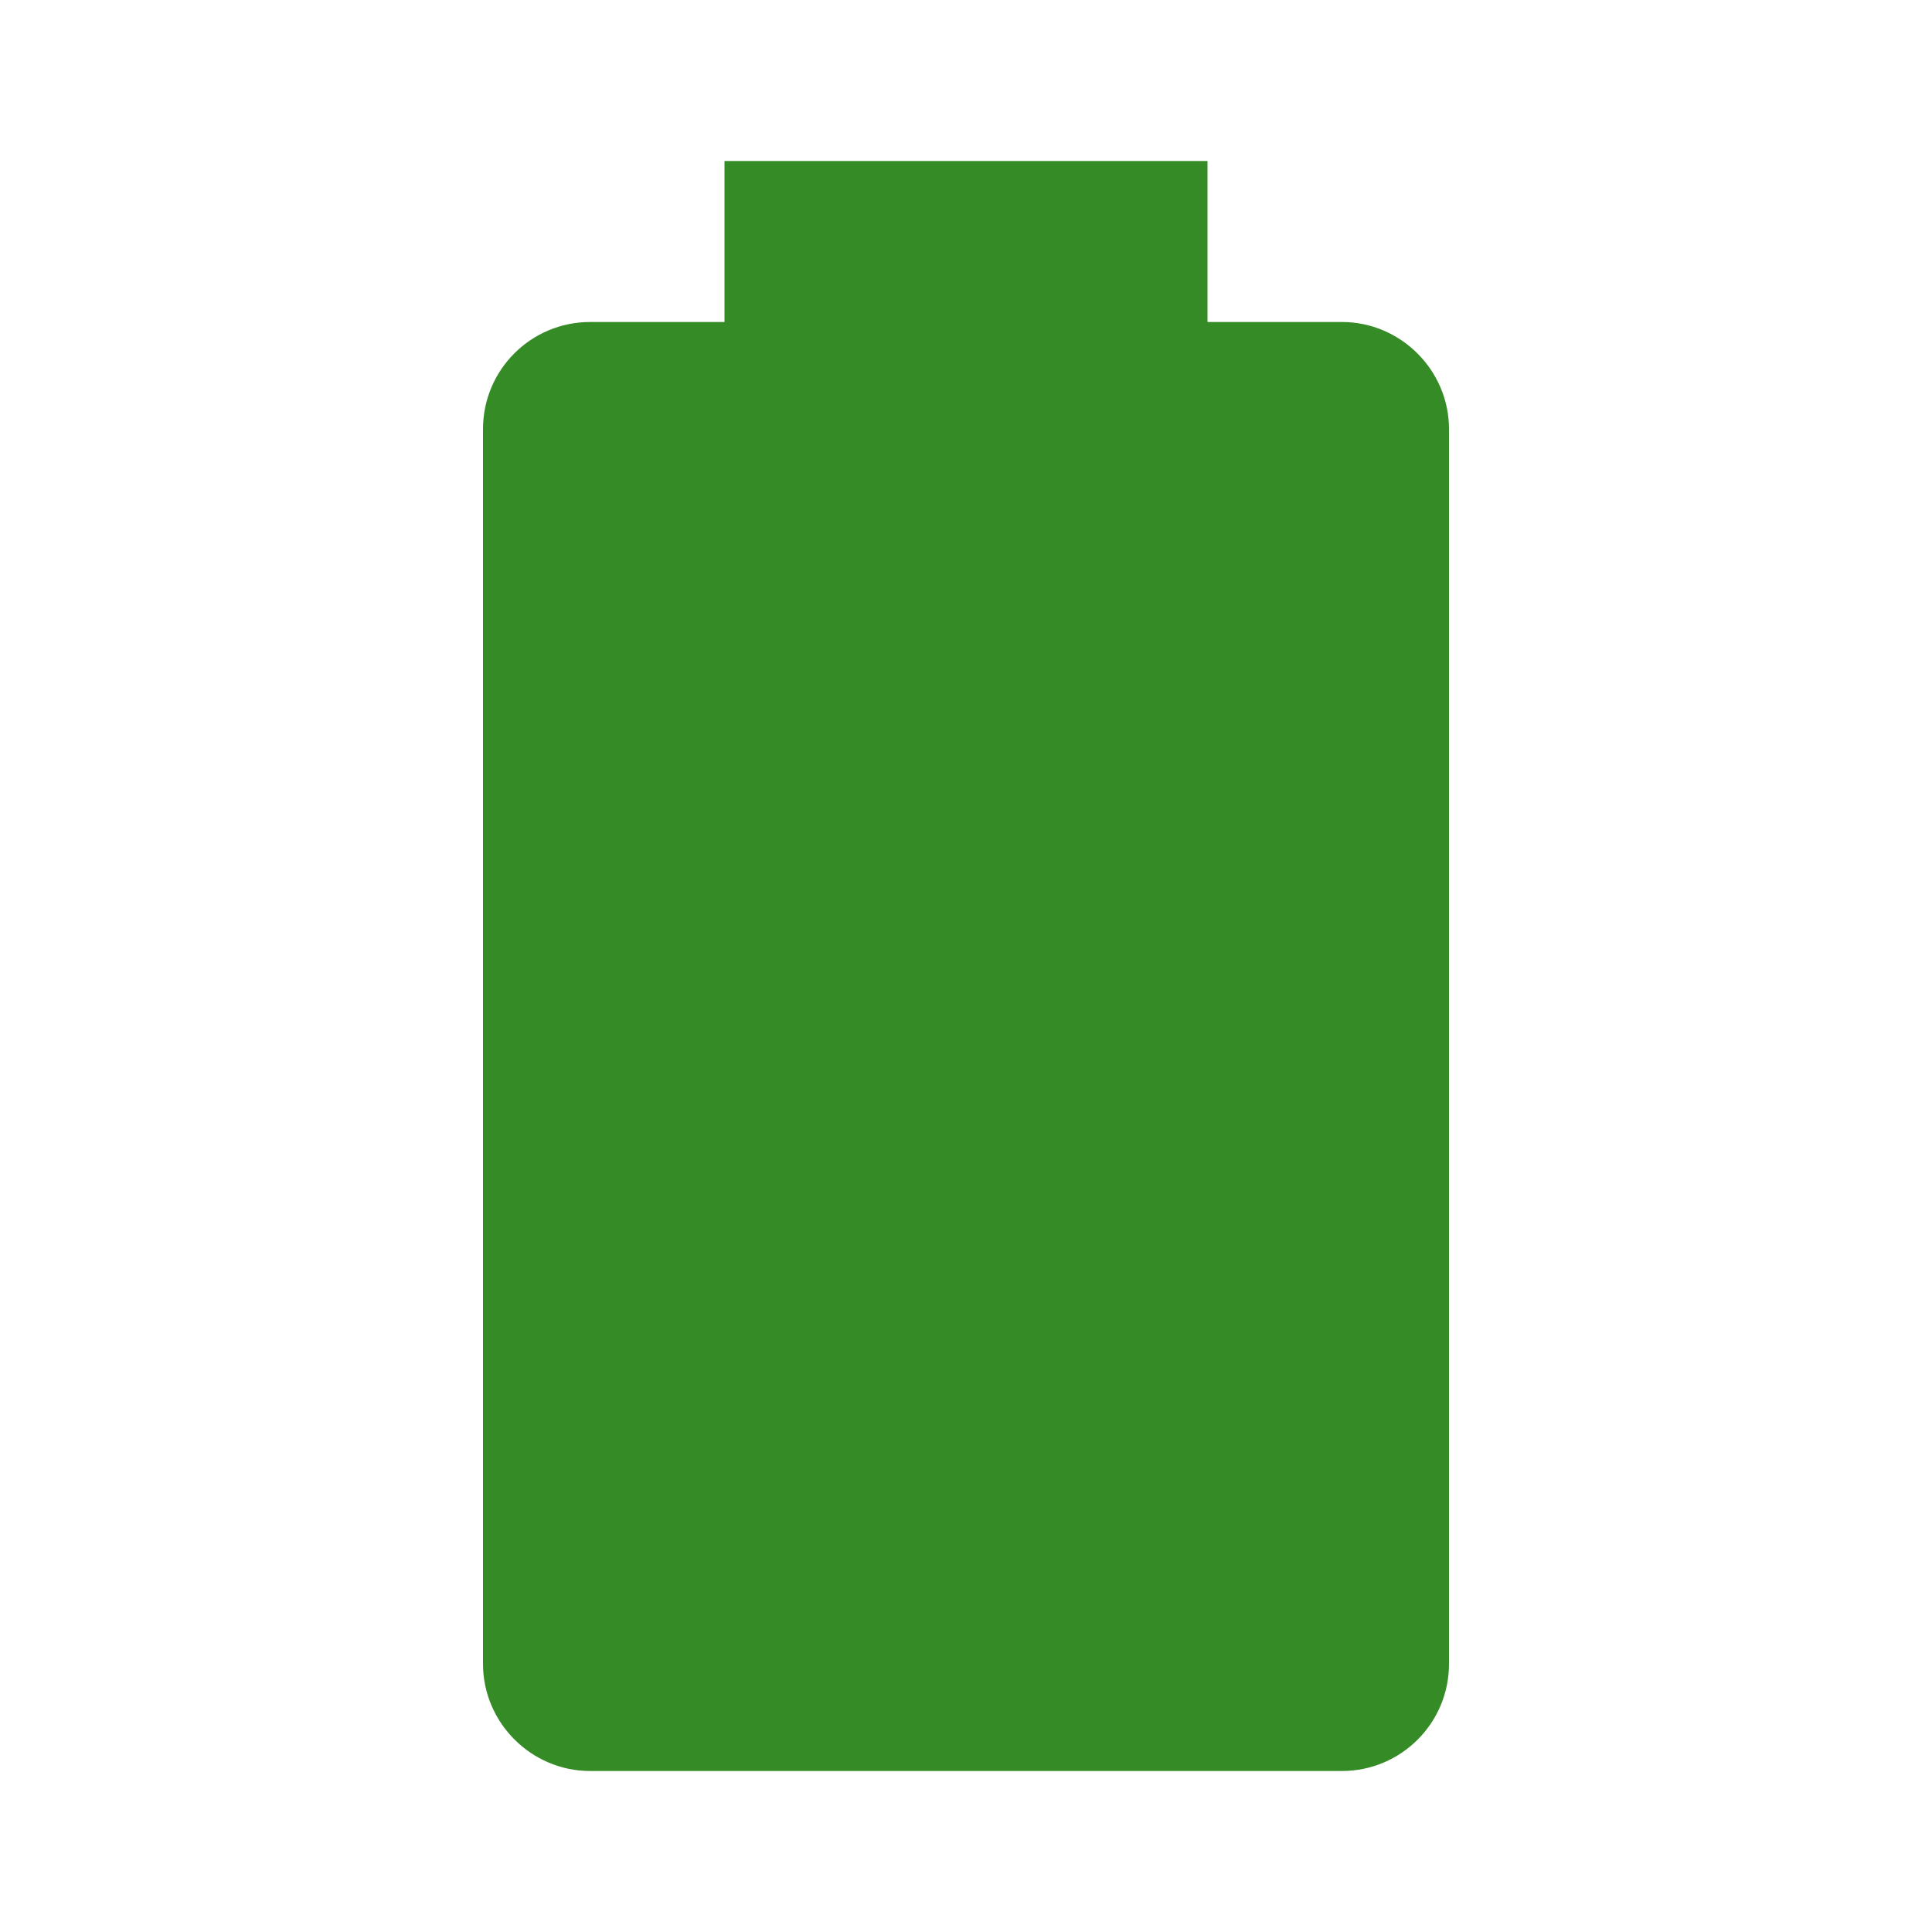
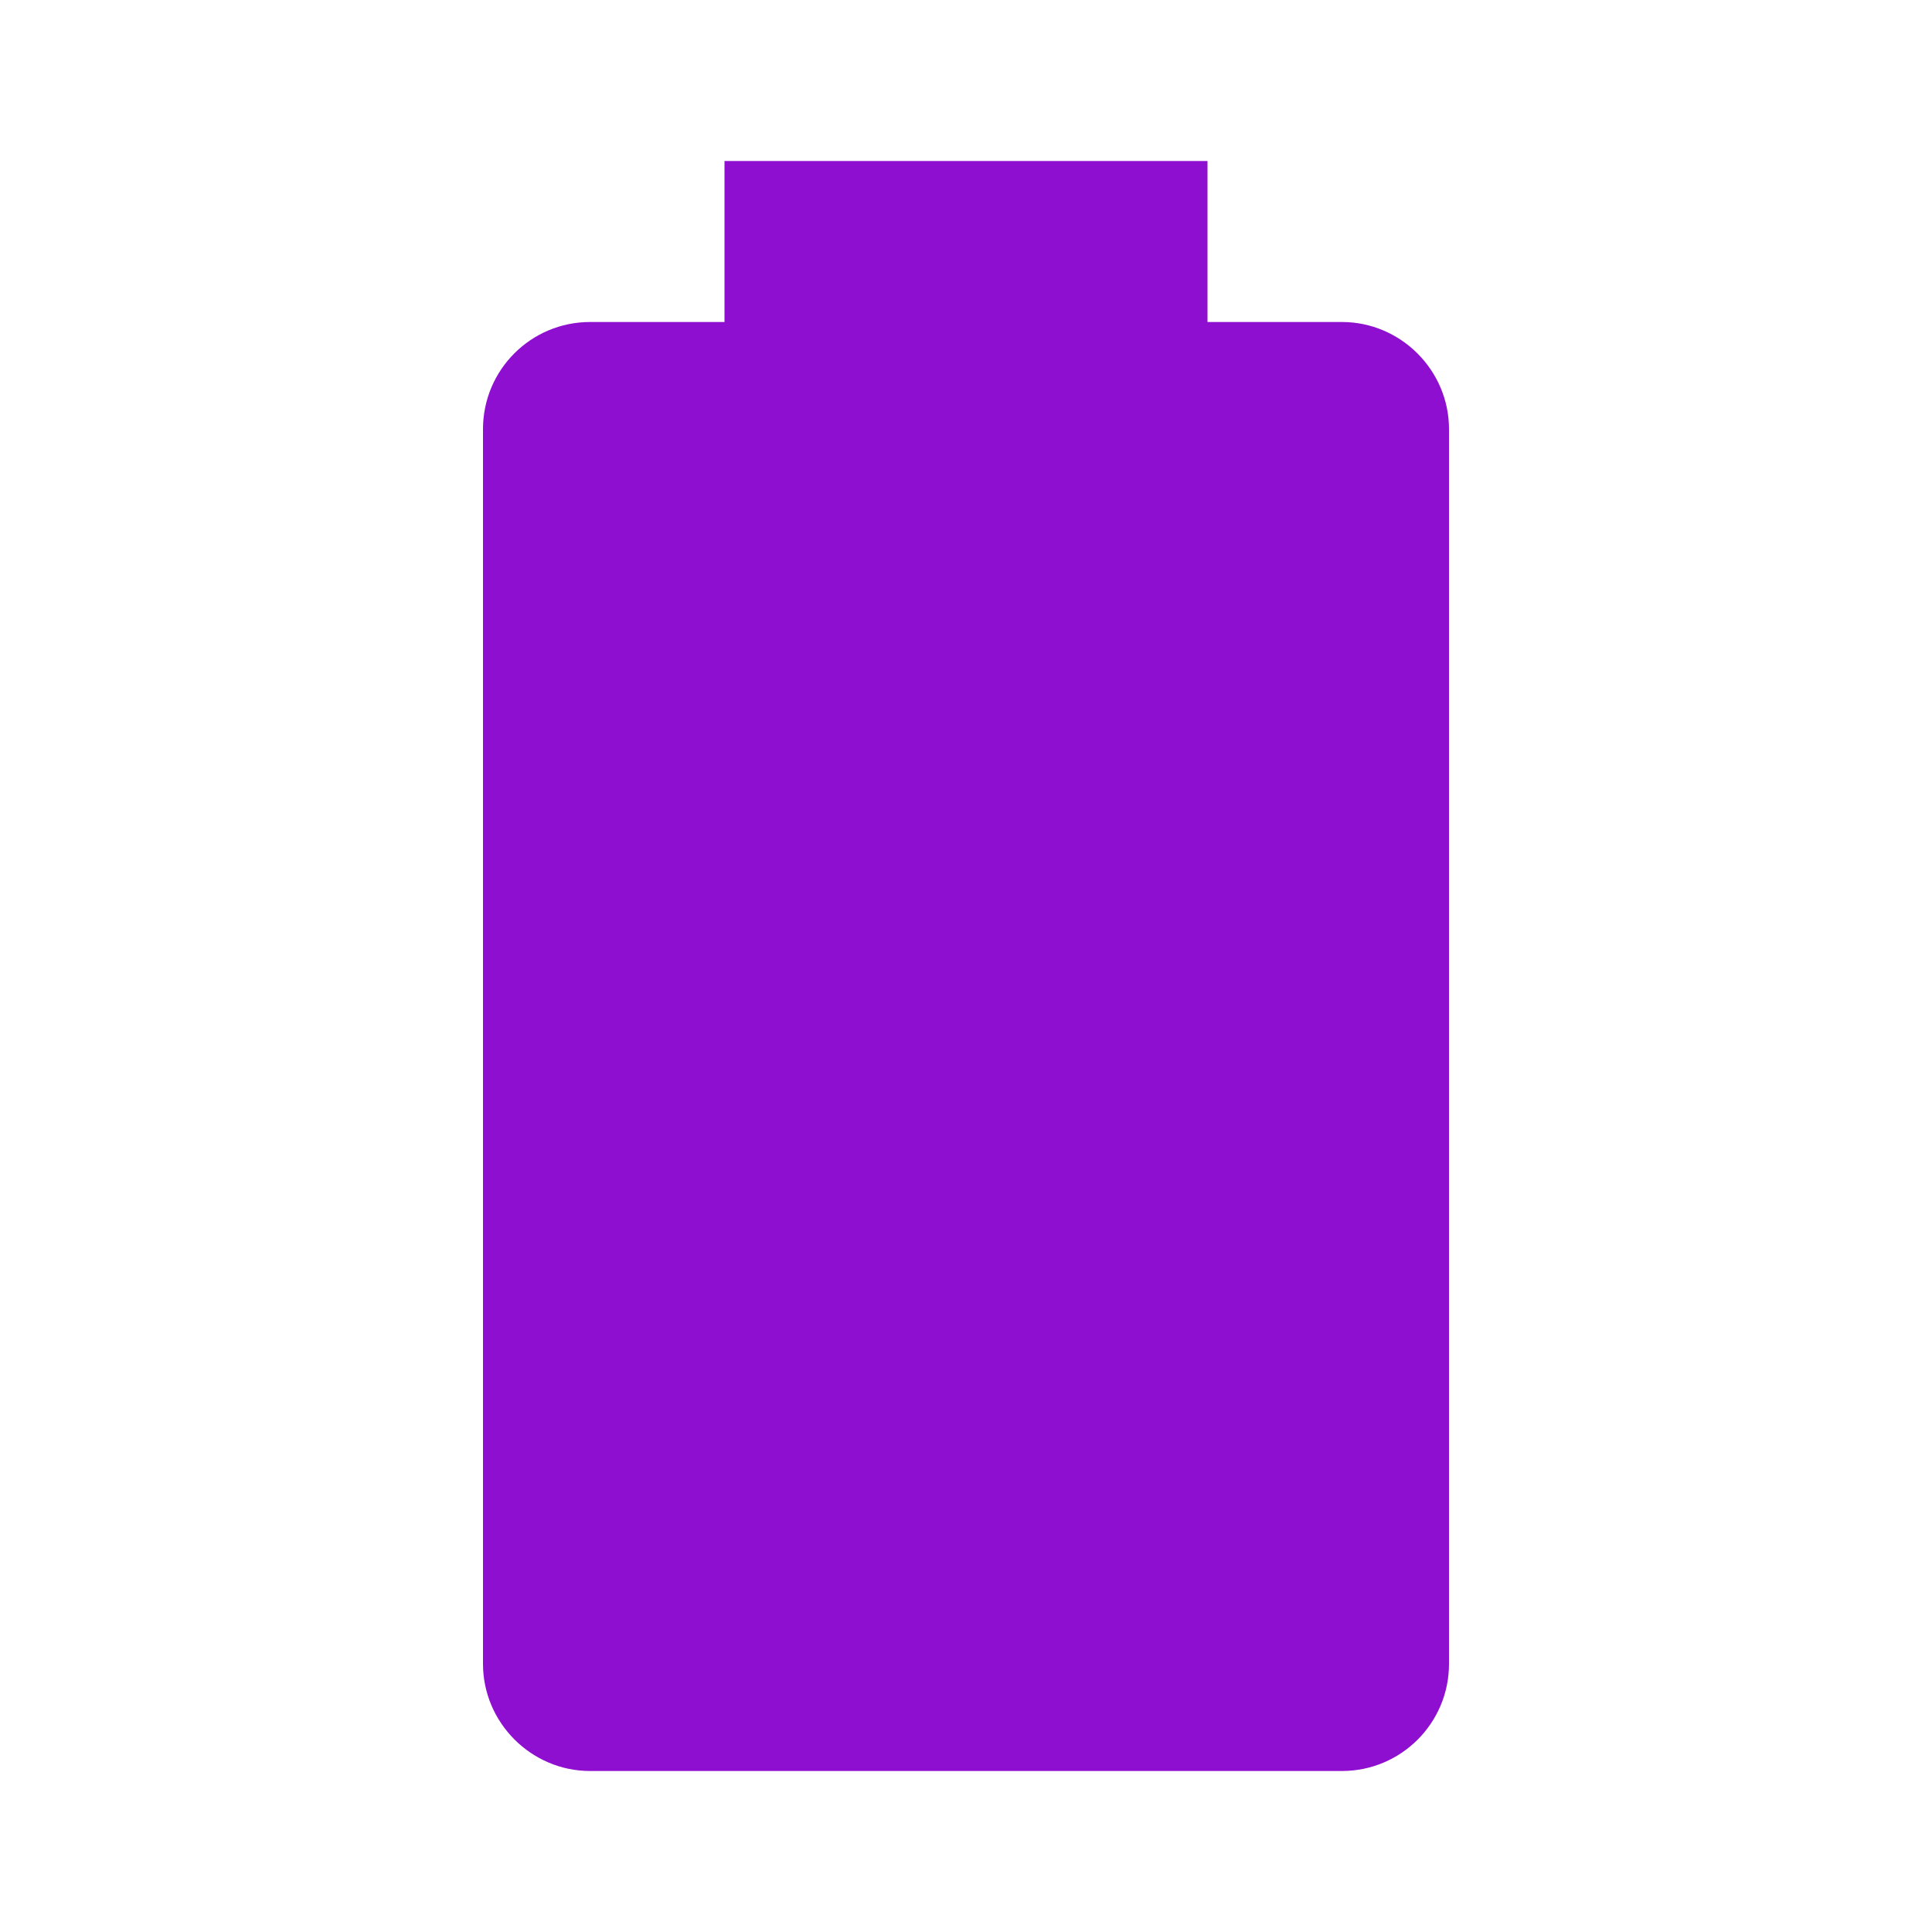
<svg xmlns="http://www.w3.org/2000/svg" viewBox="0 0 24 24">
-   <path d="M16.67,4H15V2H9V4H7.33A1.33,1.33 0 0,0 6,5.33V20.67C6,21.4 6.6,22 7.33,22H16.67A1.33,1.33 0 0,0 18,20.67V5.33C18,4.6 17.4,4 16.67,4Z" fill="#358B26" />
+   <path d="M16.67,4H15V2H9V4H7.33A1.33,1.33 0 0,0 6,5.33V20.67C6,21.4 6.6,22 7.33,22H16.67A1.33,1.33 0 0,0 18,20.67V5.33C18,4.6 17.4,4 16.67,4Z" fill="#8E0FD0" />
</svg>
